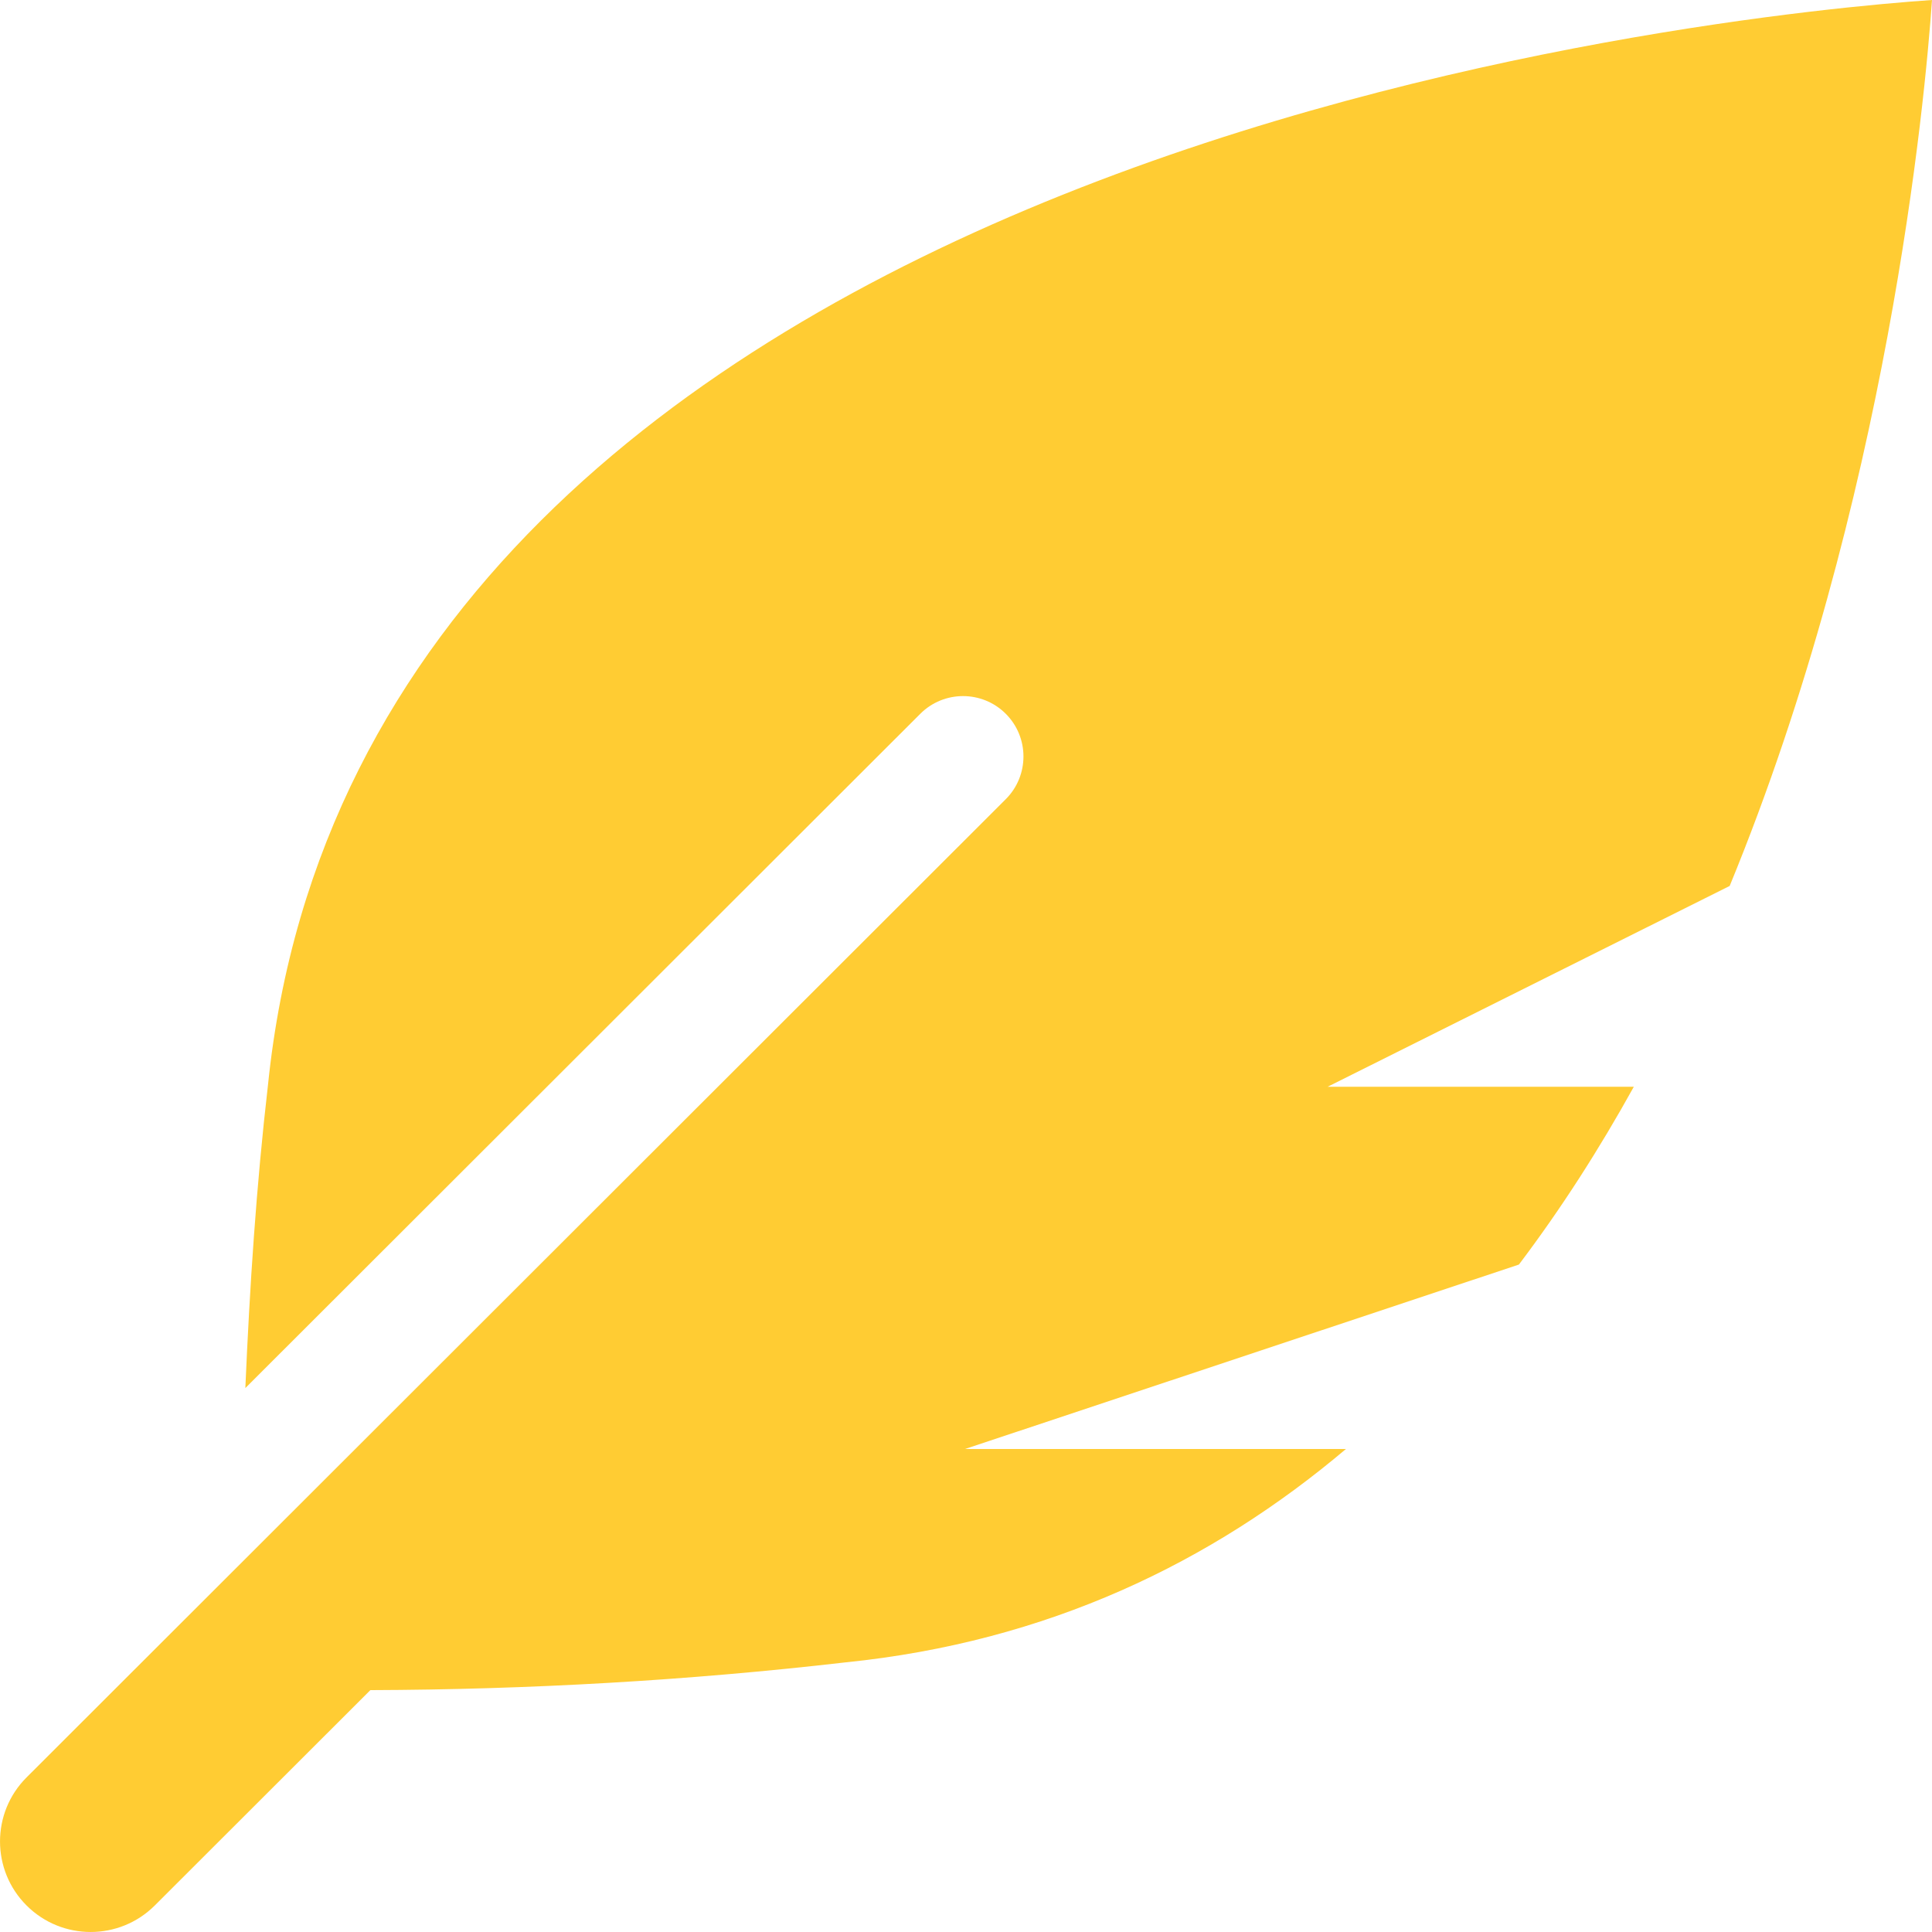
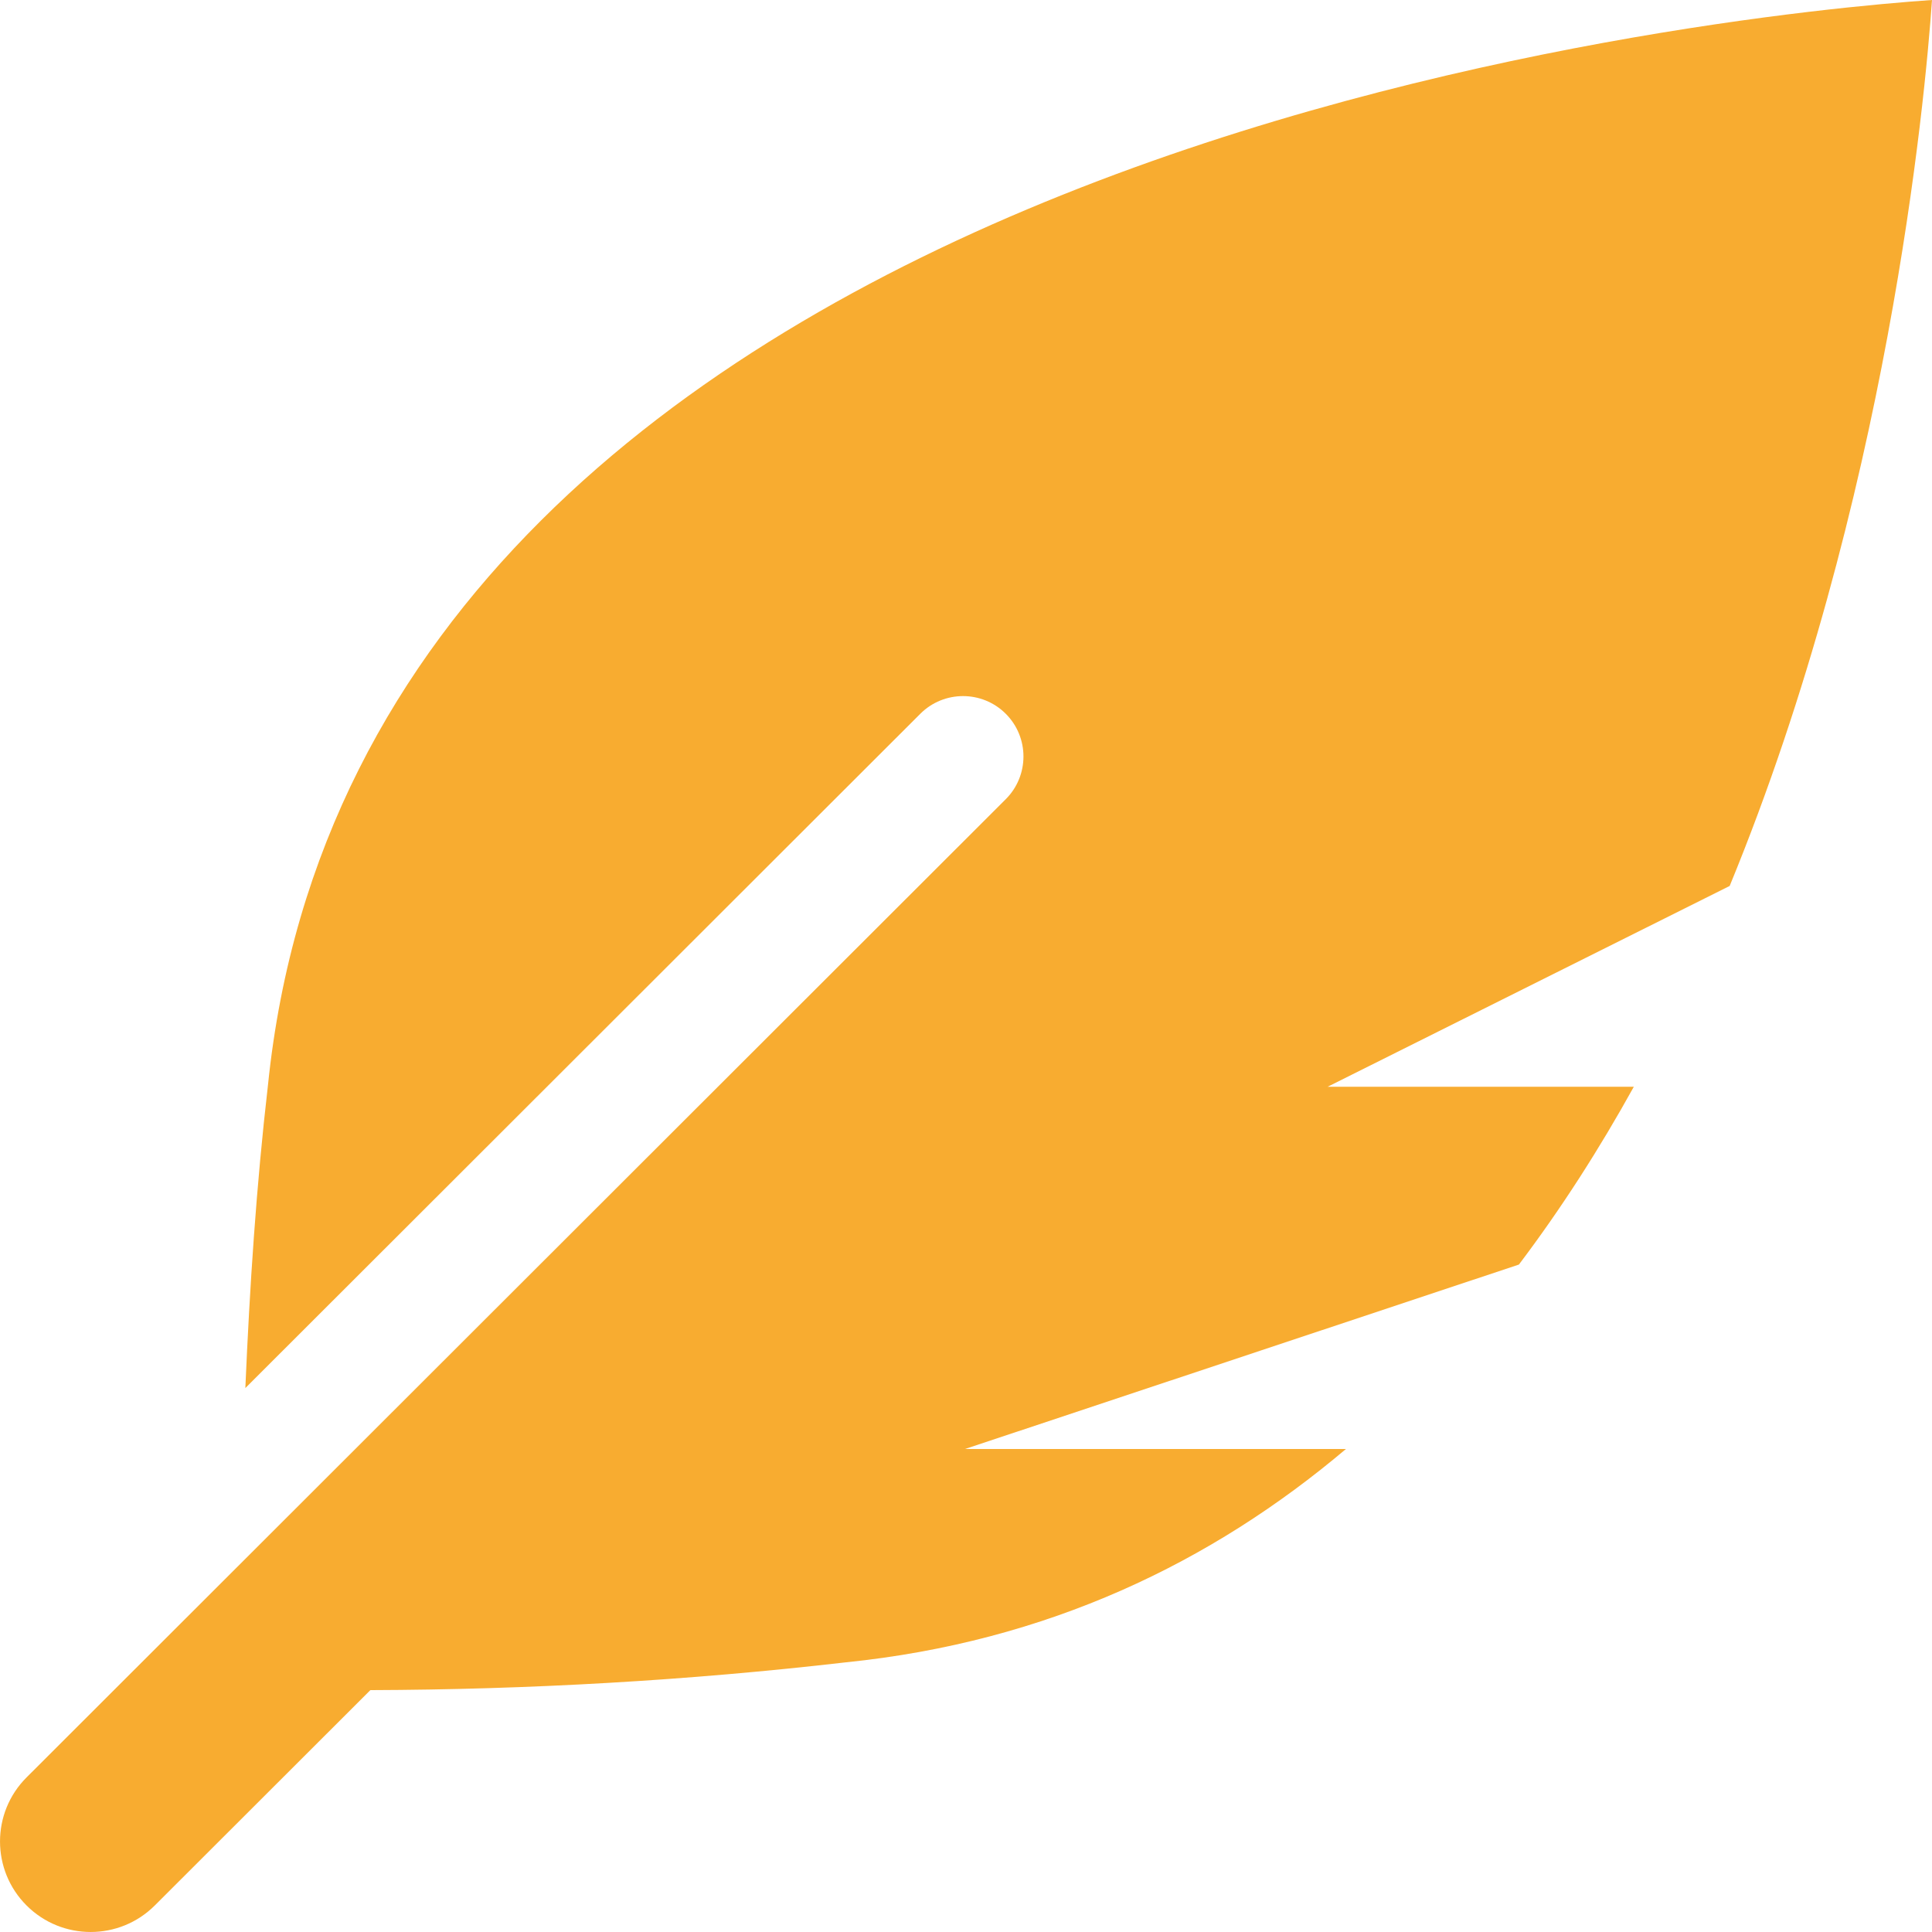
<svg xmlns="http://www.w3.org/2000/svg" aria-hidden="true" focusable="false" data-prefix="fas" data-icon="feather-alt" class="svg-inline--fa fa-feather-alt fa-w-16" role="img" viewBox="0 0 512 512">
-   <path fill="#ffcc33" d="M512 0C460.22 3.56 96.44 38.2 71.01 287.61c-3.09 26.66-4.84 53.44-5.99 80.24l178.87-178.69c6.25-6.25 16.4-6.25 22.65 0s6.25 16.38 0 22.63L7.04 471.03c-9.38 9.37-9.38 24.57 0 33.94 9.38 9.37 24.59 9.37 33.98 0l57.13-57.07c42.09-.14 84.15-2.53 125.96-7.36 53.48-5.44 97.02-26.47 132.58-56.54H255.74l146.79-48.88c11.25-14.89 21.37-30.71 30.45-47.12h-81.14l106.54-53.21C500.29 132.86 510.19 26.26 512 0z" />
+   <path fill="#f8ac30" d="M512 0C460.22 3.56 96.44 38.2 71.01 287.61c-3.09 26.66-4.84 53.44-5.99 80.24l178.87-178.69c6.25-6.25 16.4-6.25 22.65 0s6.25 16.38 0 22.63L7.04 471.03c-9.38 9.37-9.38 24.57 0 33.94 9.38 9.37 24.59 9.37 33.98 0l57.13-57.07c42.09-.14 84.15-2.53 125.96-7.36 53.48-5.44 97.02-26.47 132.58-56.54H255.74l146.79-48.88c11.25-14.89 21.37-30.71 30.45-47.12h-81.14l106.54-53.21C500.29 132.86 510.19 26.26 512 0z" />
</svg>
